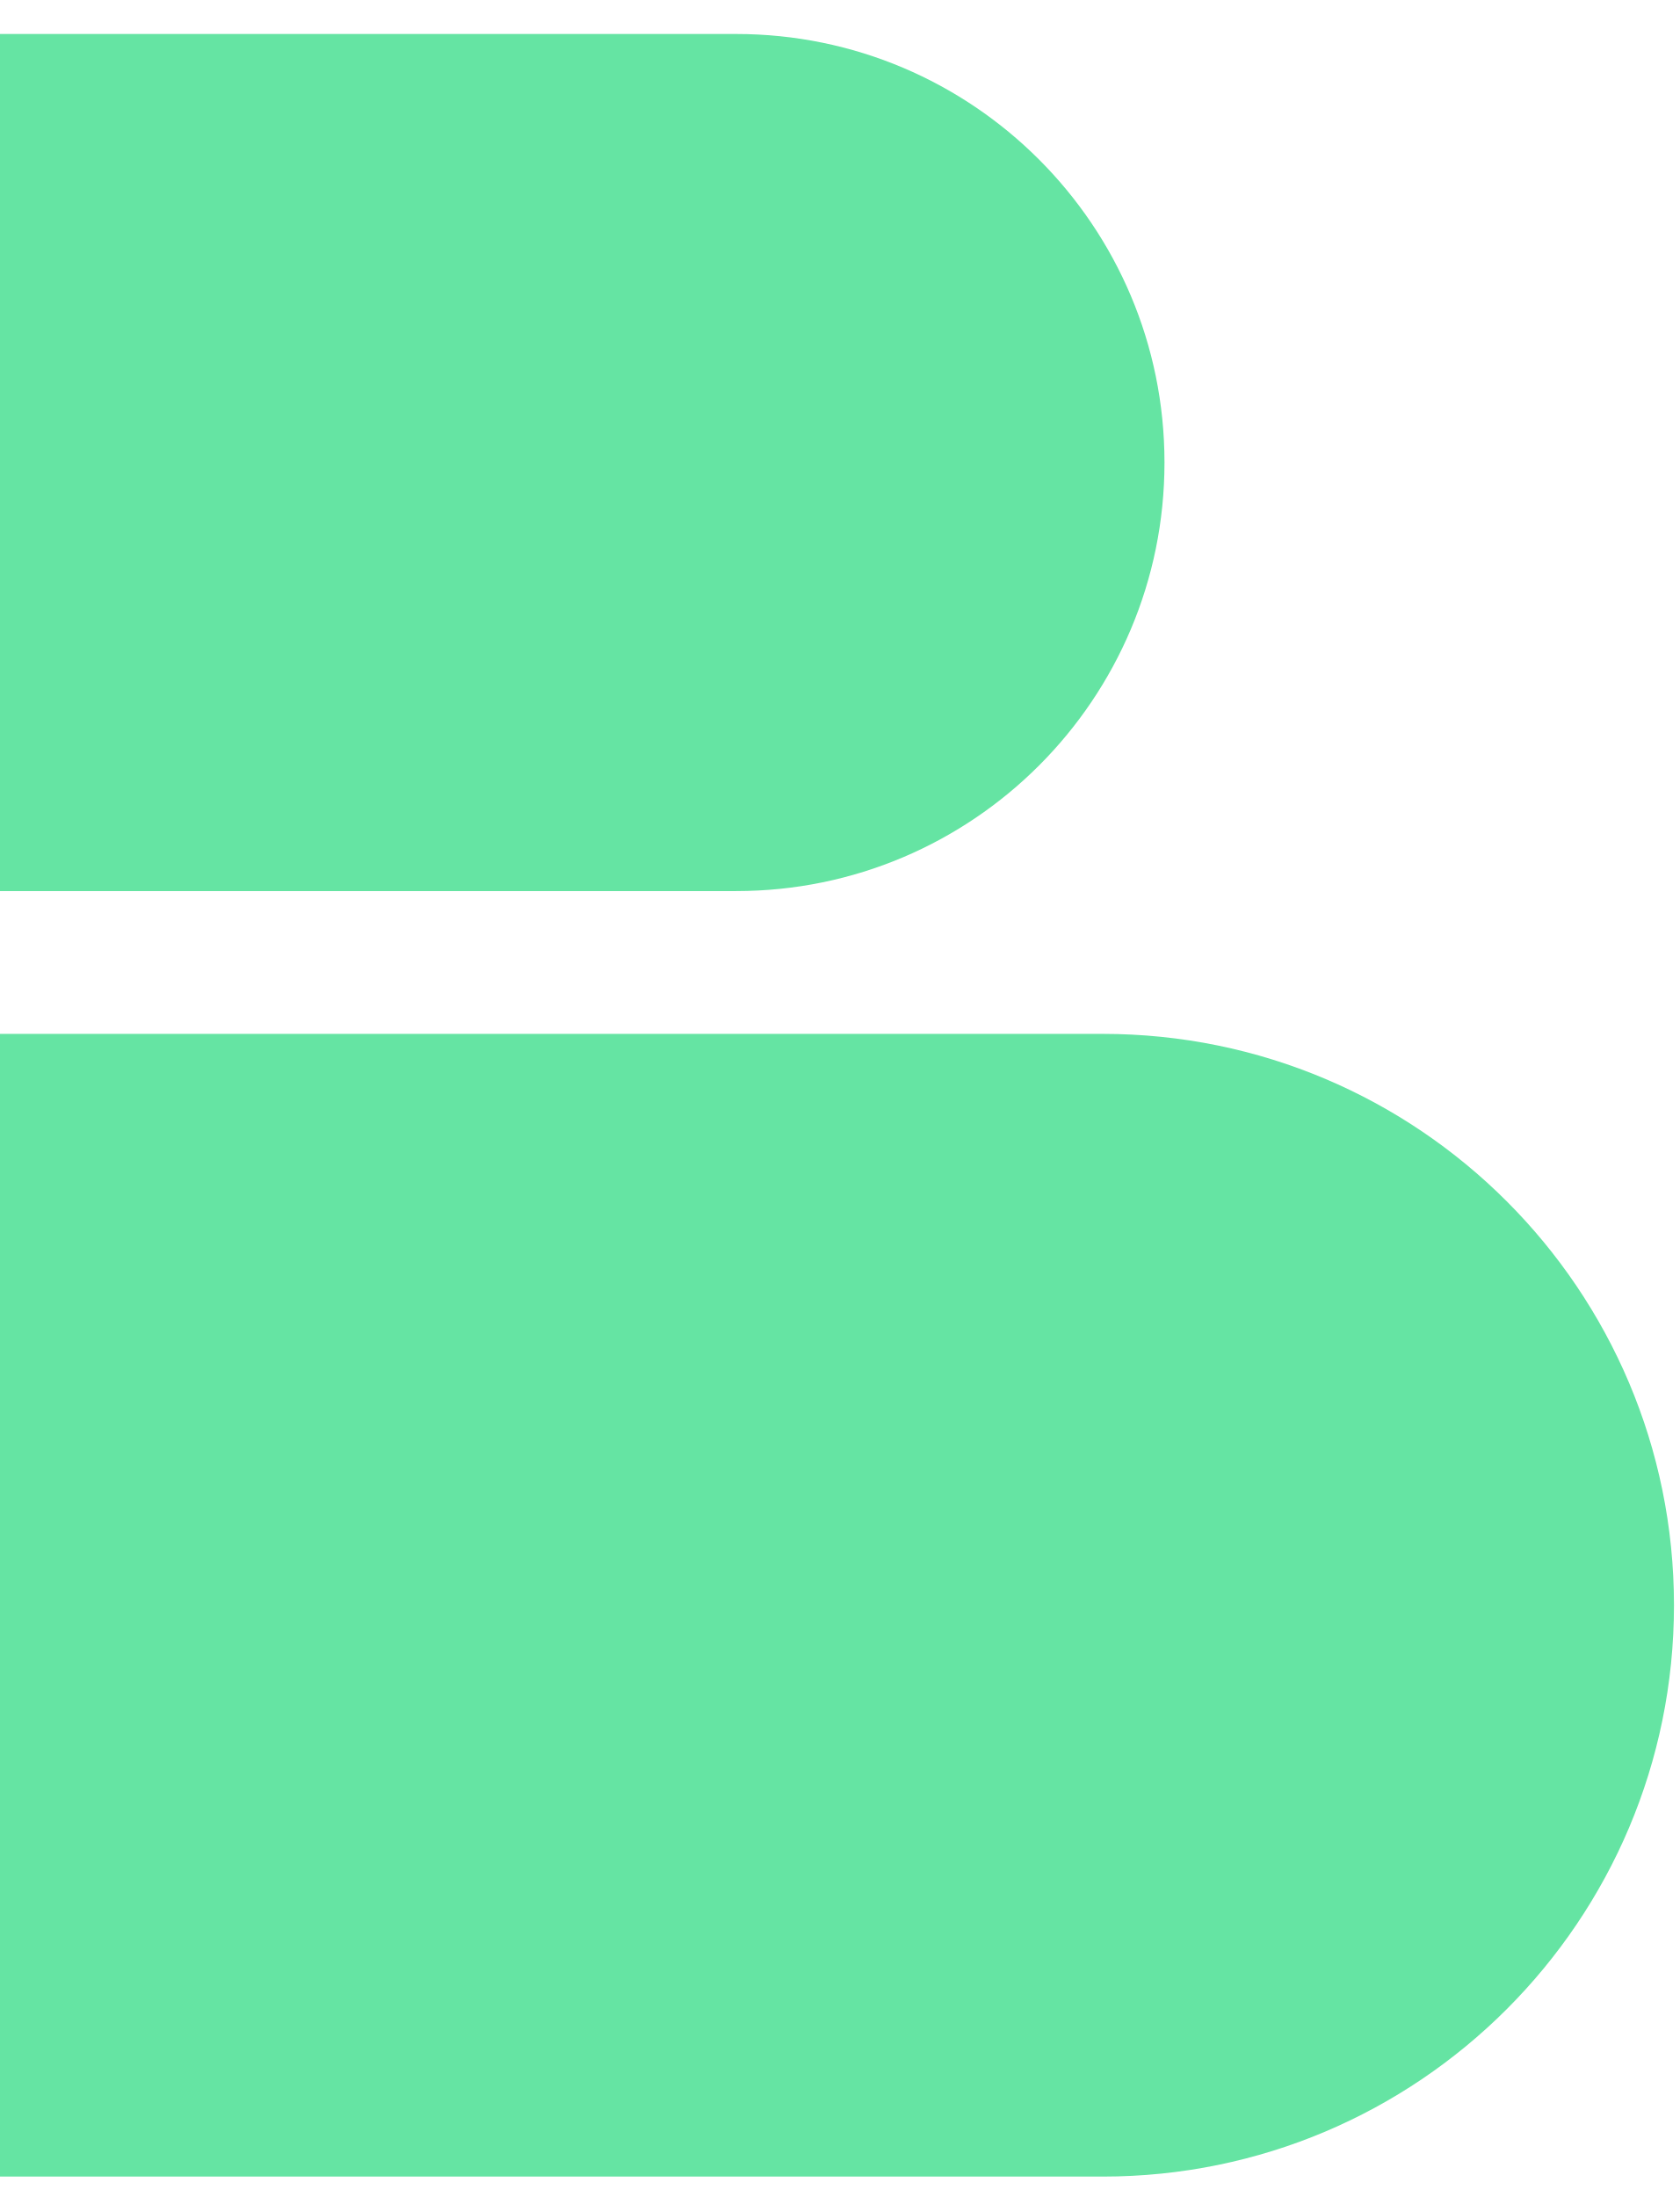
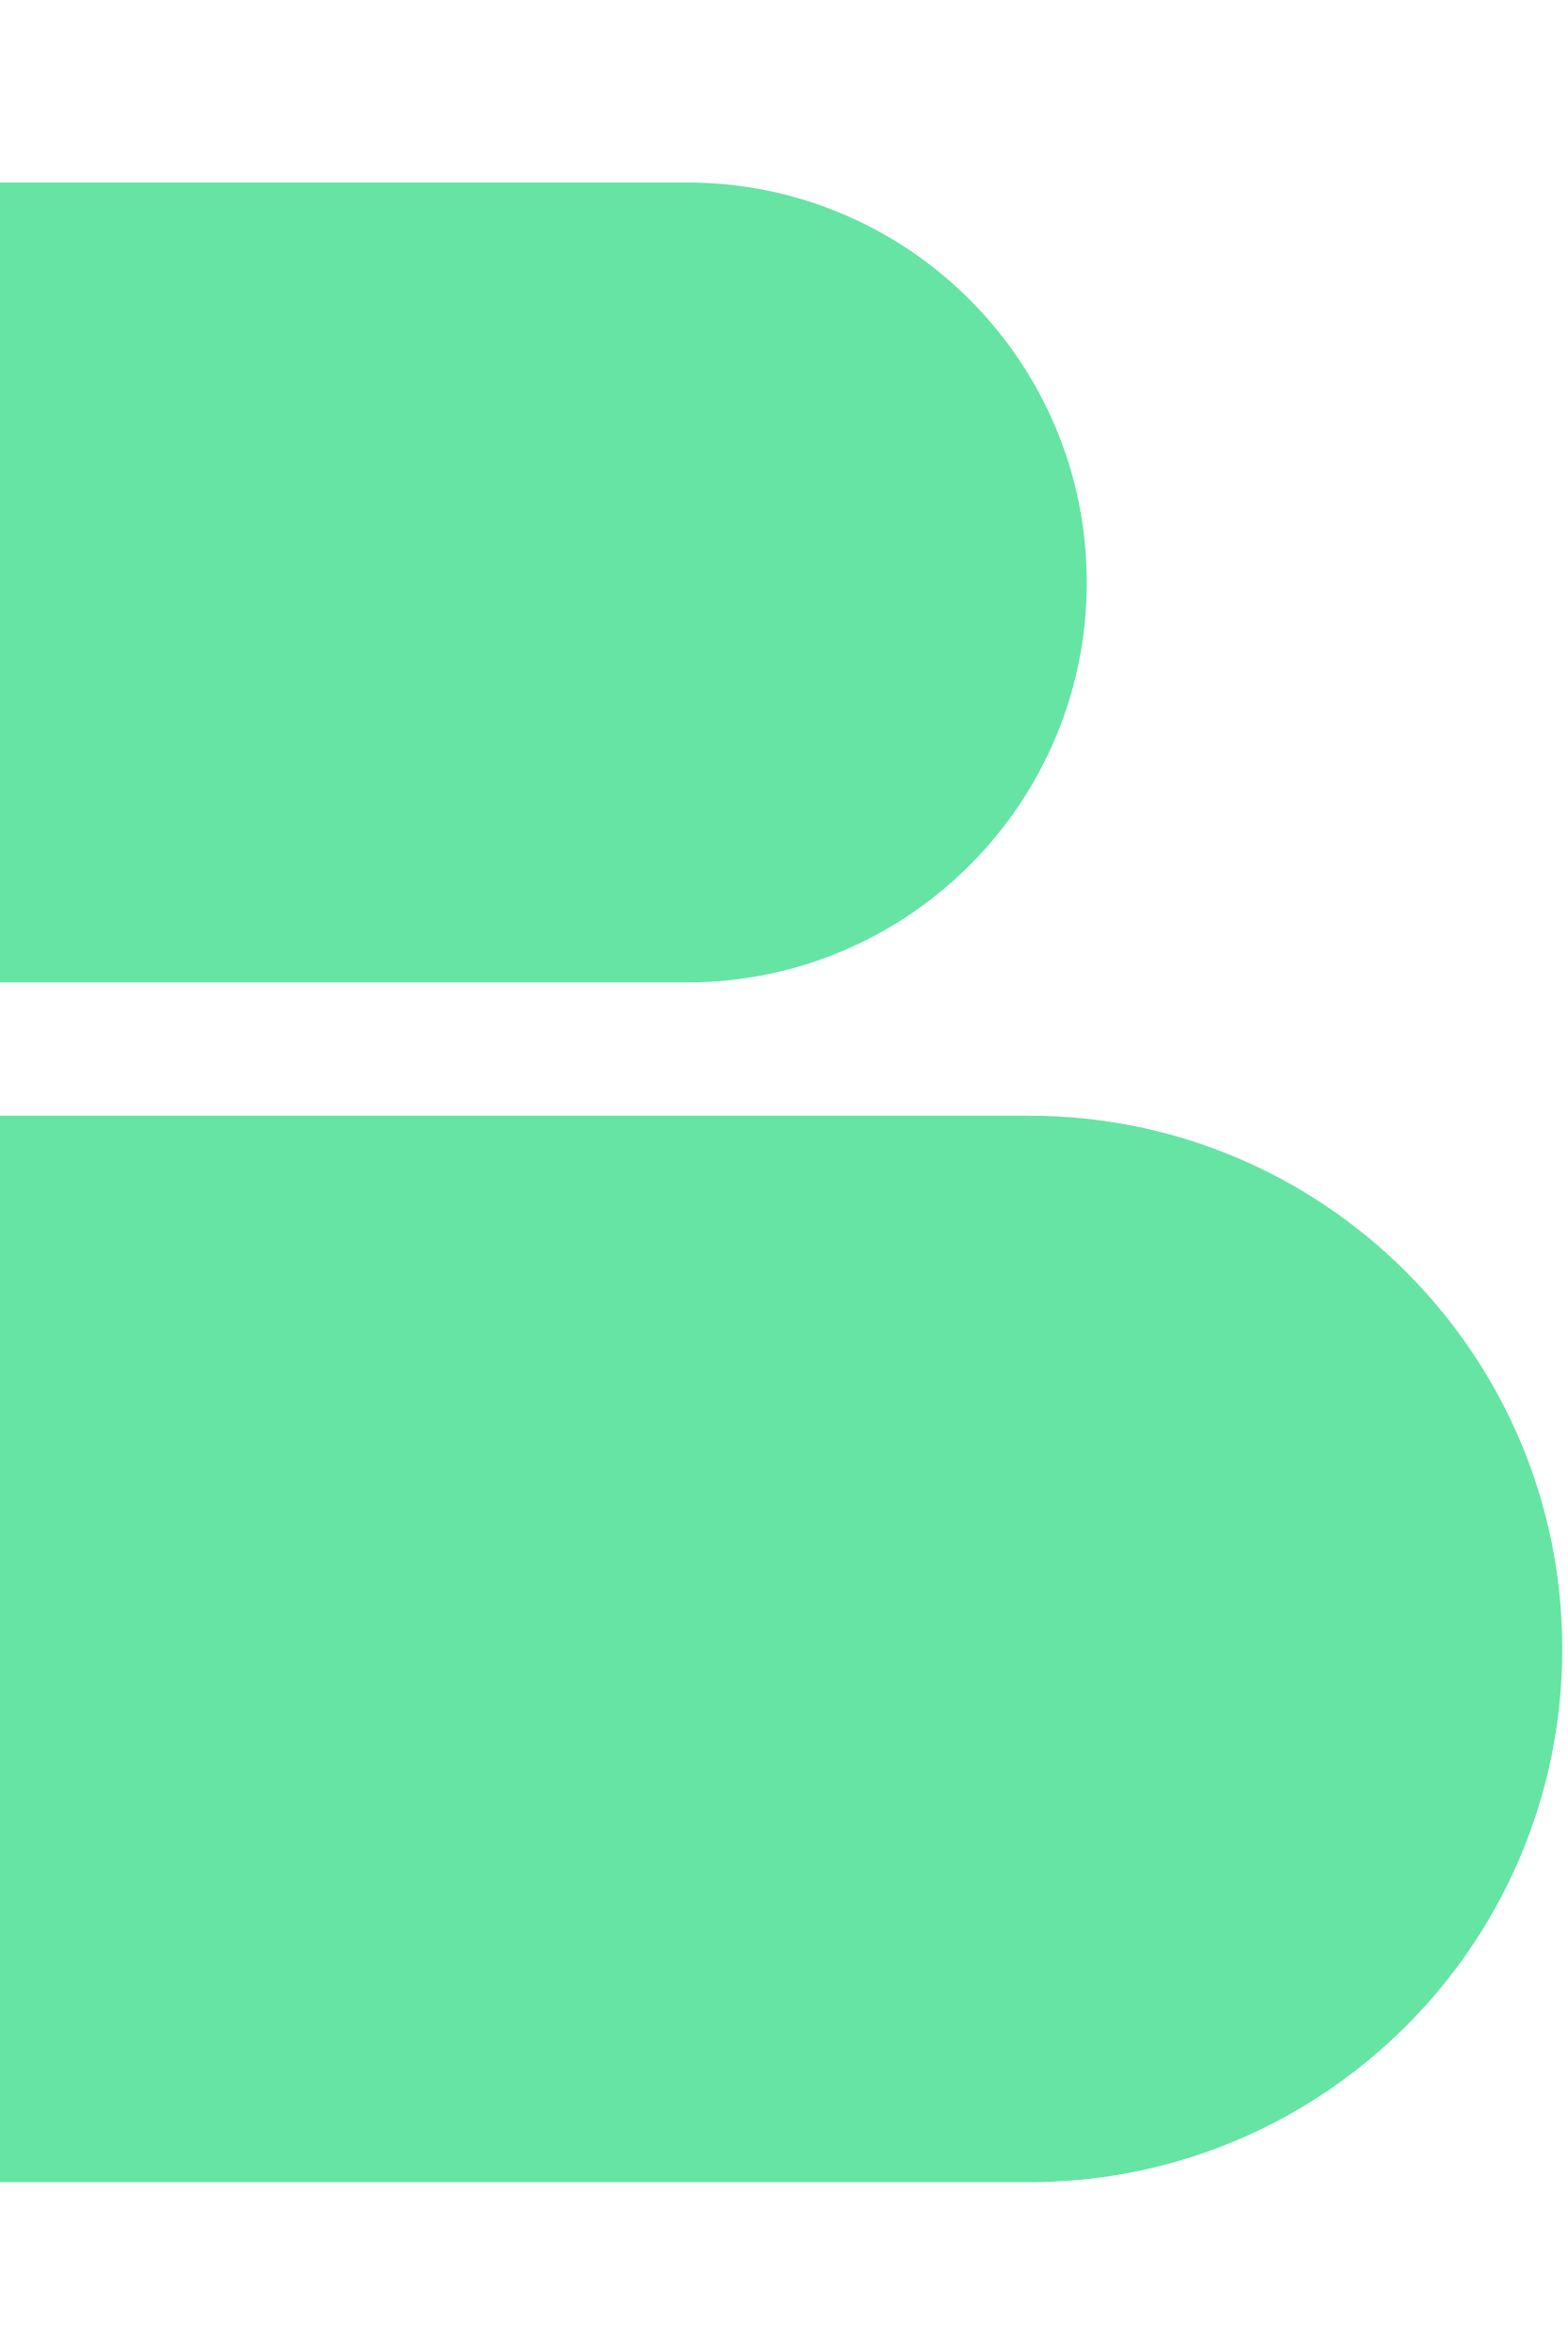
- <svg xmlns="http://www.w3.org/2000/svg" width="26" height="34" viewBox="0 0 26 34" fill="none">
+ <svg xmlns="http://www.w3.org/2000/svg" width="20" height="30" viewBox="0 0 26 34" fill="none">
  <path d="M0 16H17.068C21.951 16 25.91 19.959 25.91 24.842V24.842C25.91 29.726 21.951 33.684 17.068 33.684H0V16Z" fill="#65E4A3" />
  <path d="M0 0.526H11.393C15.055 0.526 18.024 3.495 18.024 7.158V7.158C18.024 10.82 15.055 13.79 11.393 13.79H0V0.526Z" fill="#65E4A3" />
</svg>
